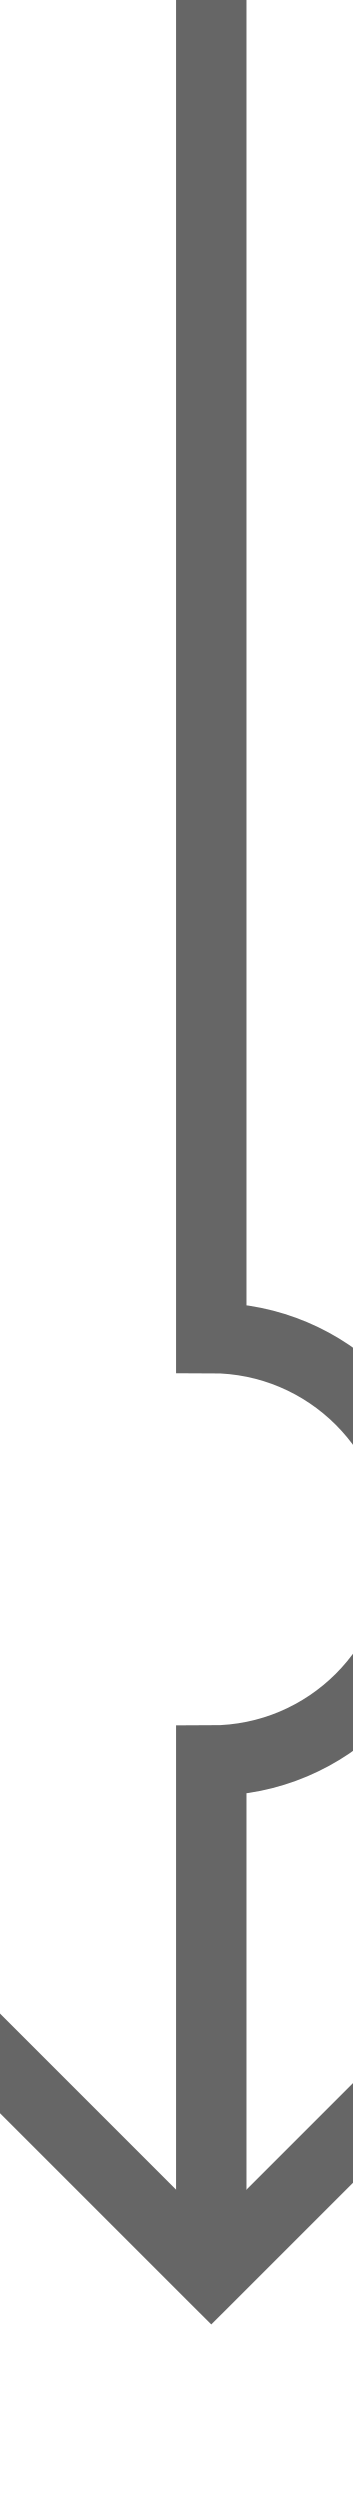
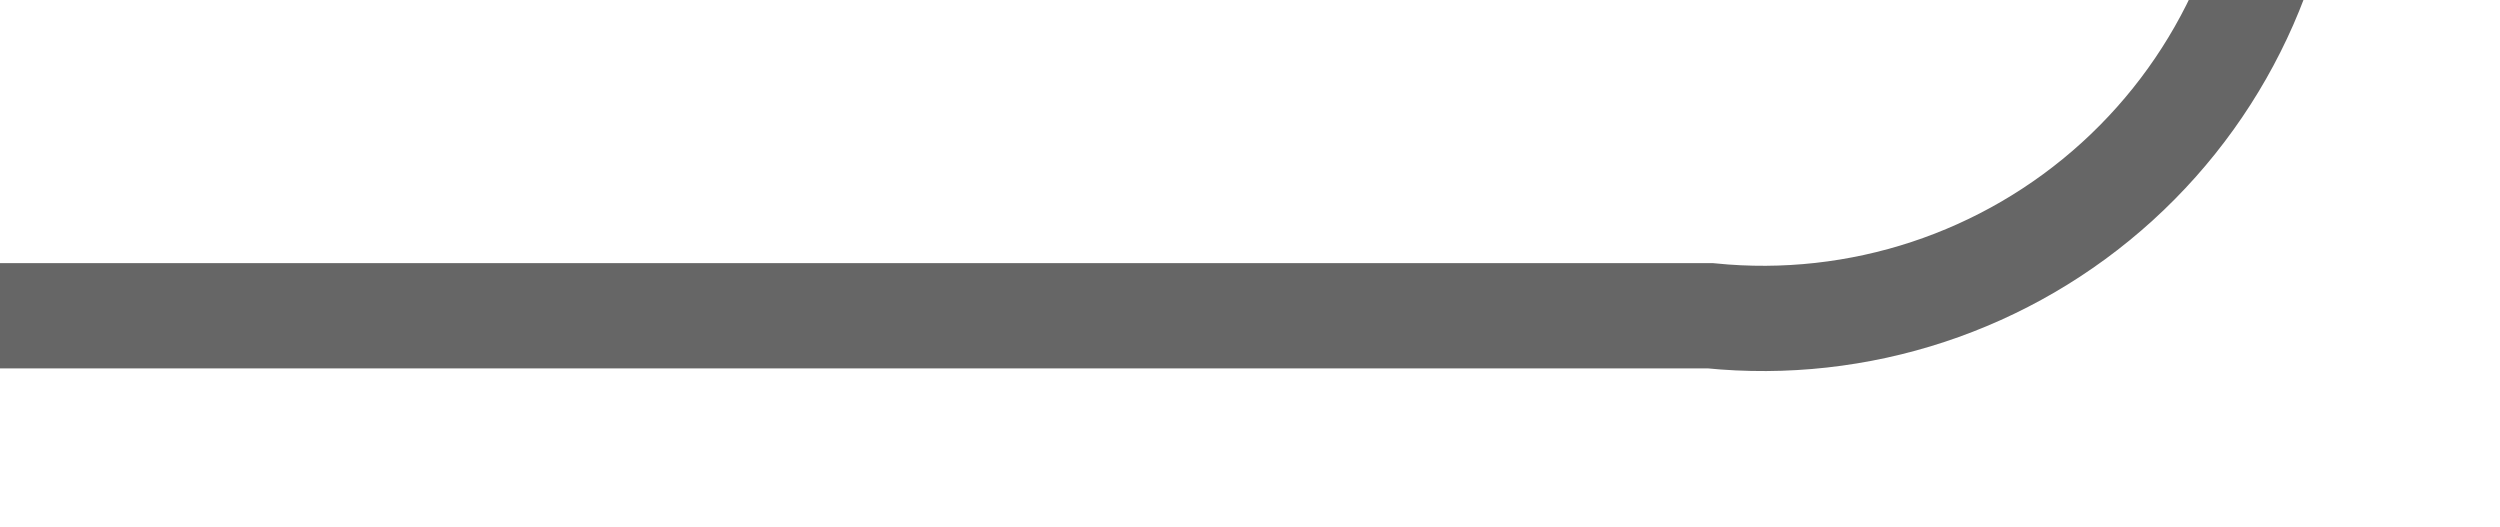
- <svg xmlns="http://www.w3.org/2000/svg" version="1.1" width="5px" height="35.5px" viewBox="1230.5 168  5 35.5">
-   <path d="M 1233.5 168  L 1233.5 187  A 3 3 0 0 1 1236.5 190 A 3 3 0 0 1 1233.5 193 L 1233.5 200  " stroke-width="1" stroke="#666666" fill="none" />
-   <path d="M 1238.146 194.946  L 1233.5 199.593  L 1228.854 194.946  L 1228.146 195.654  L 1233.146 200.654  L 1233.5 201.007  L 1233.854 200.654  L 1238.854 195.654  L 1238.146 194.946  Z " fill-rule="nonzero" fill="#666666" stroke="none" />
+ <svg xmlns="http://www.w3.org/2000/svg" version="1.1" width="23.75px" height="5px" viewBox="1120 306.5  23.75 5">
+   <path d="M 1120 309.5  L 1136.25 309.5  A 5 5 0 0 0 1141.75 304.5 L 1141.75 237  A 5 5 0 0 1 1146.75 232.5 L 1182 232.5  " stroke-width="1" stroke="#666666" fill="none" />
+   <path d="M 1176.946 227.854  L 1181.593 232.5  L 1176.946 237.146  L 1177.654 237.854  L 1182.654 232.854  L 1183.007 232.5  L 1182.654 232.146  L 1177.654 227.146  L 1176.946 227.854  Z " fill-rule="nonzero" fill="#666666" stroke="none" />
</svg>
